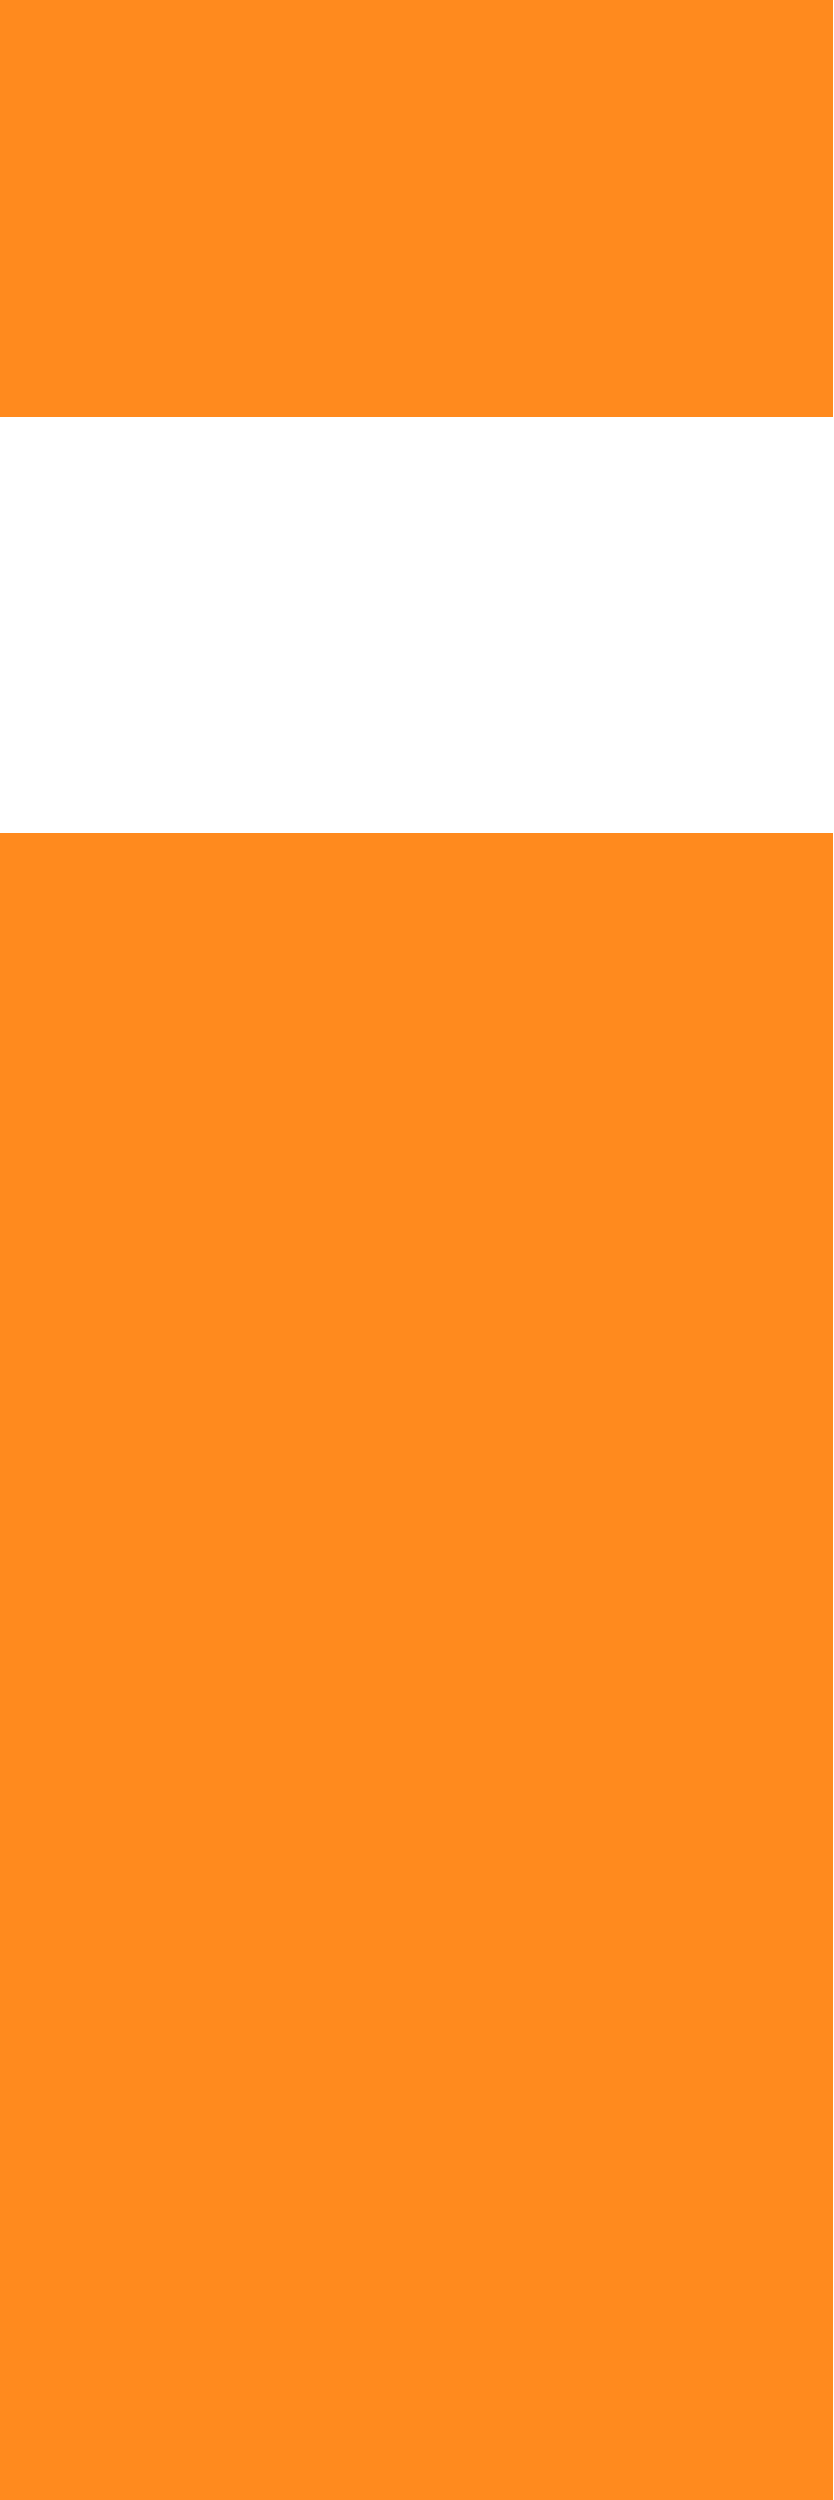
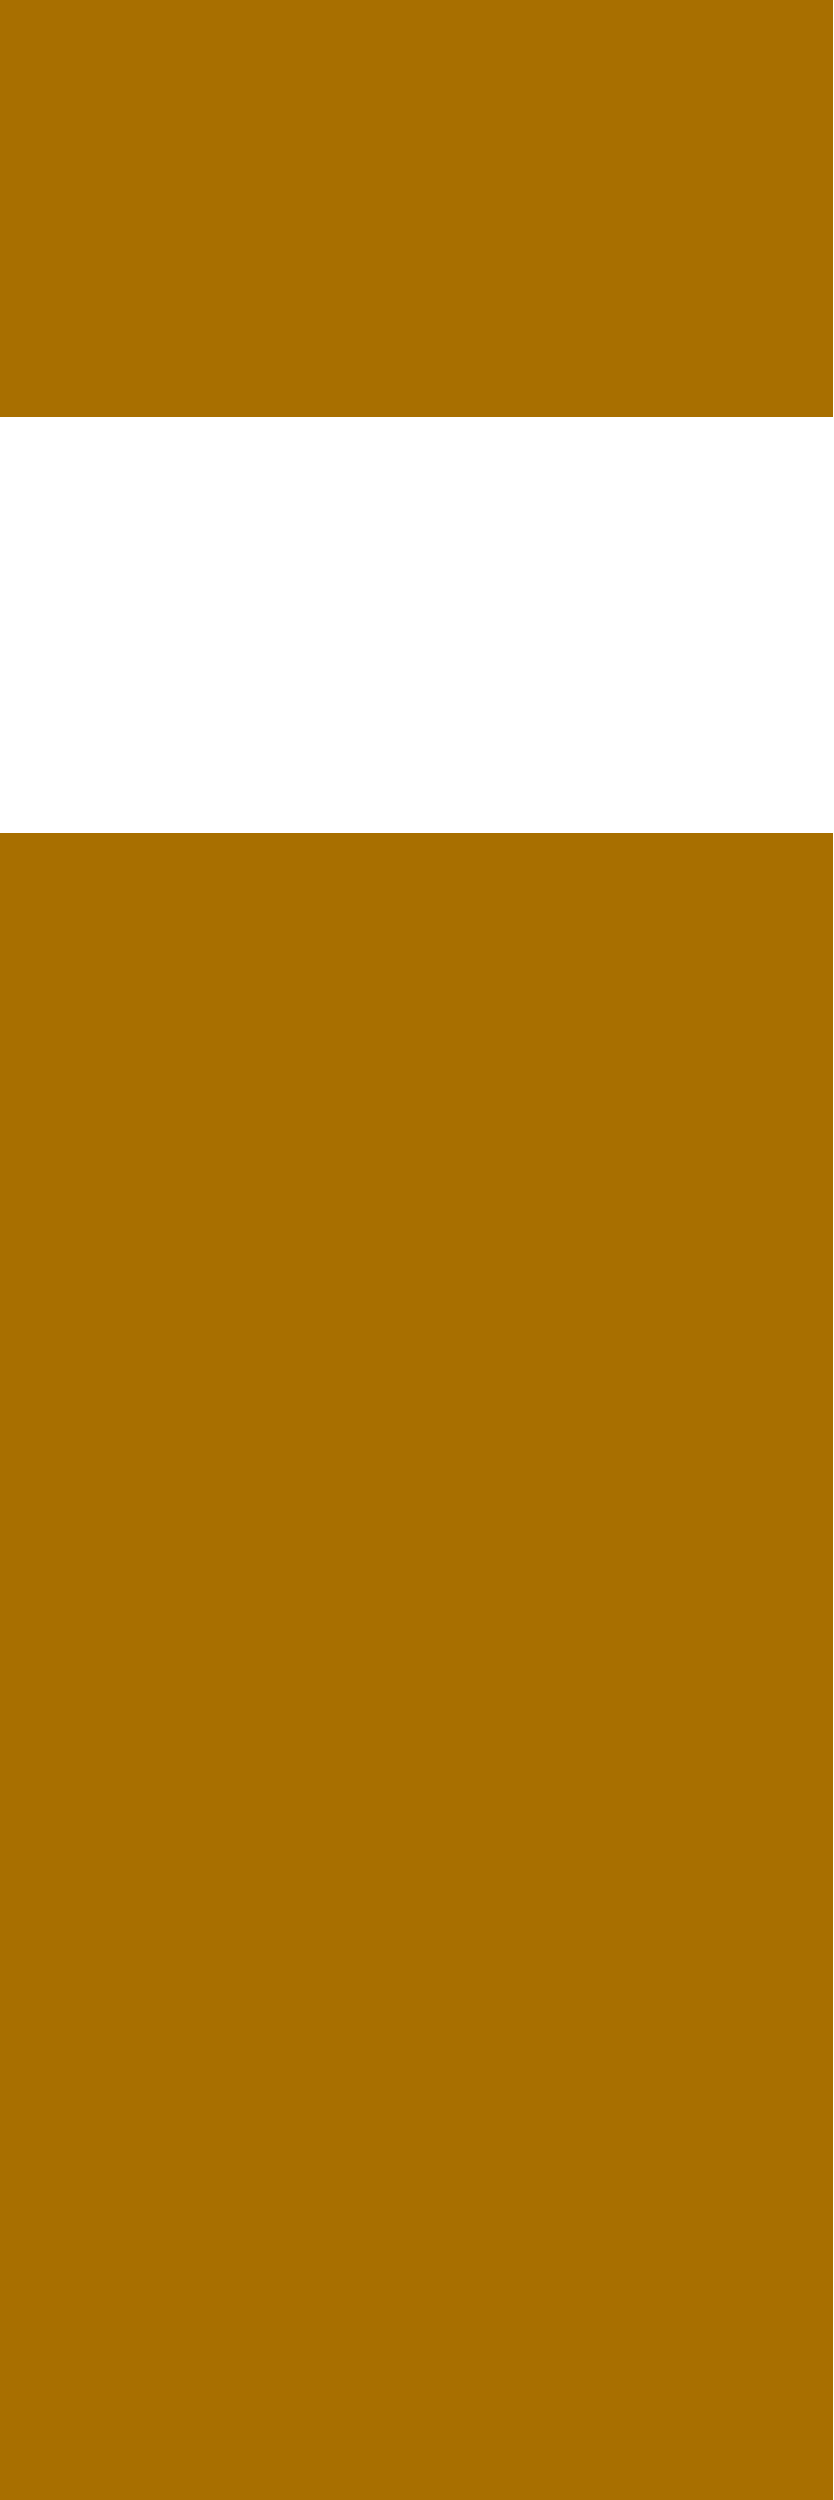
<svg xmlns="http://www.w3.org/2000/svg" width="32" height="96" viewBox="0 0 2 6" role="img" aria-label="Invincible" shape-rendering="crispEdges">
-   <rect x="0" y="0" width="2" height="1" fill="#FF8A1E" />
-   <rect x="0" y="2" width="2" height="1" fill="#FF8A1E" />
-   <rect x="0" y="3" width="2" height="1" fill="#FF8A1E" />
-   <rect x="0" y="4" width="2" height="1" fill="#FF8A1E" />
-   <rect x="0" y="5" width="2" height="1" fill="#FF8A1E" />
+   <rect x="0" y="0" width="2" height="1" fill="#A86F00" />
+   <rect x="0" y="2" width="2" height="1" fill="#A86F00" />
+   <rect x="0" y="3" width="2" height="1" fill="#A86F00" />
+   <rect x="0" y="4" width="2" height="1" fill="#A86F00" />
+   <rect x="0" y="5" width="2" height="1" fill="#A86F00" />
</svg>
